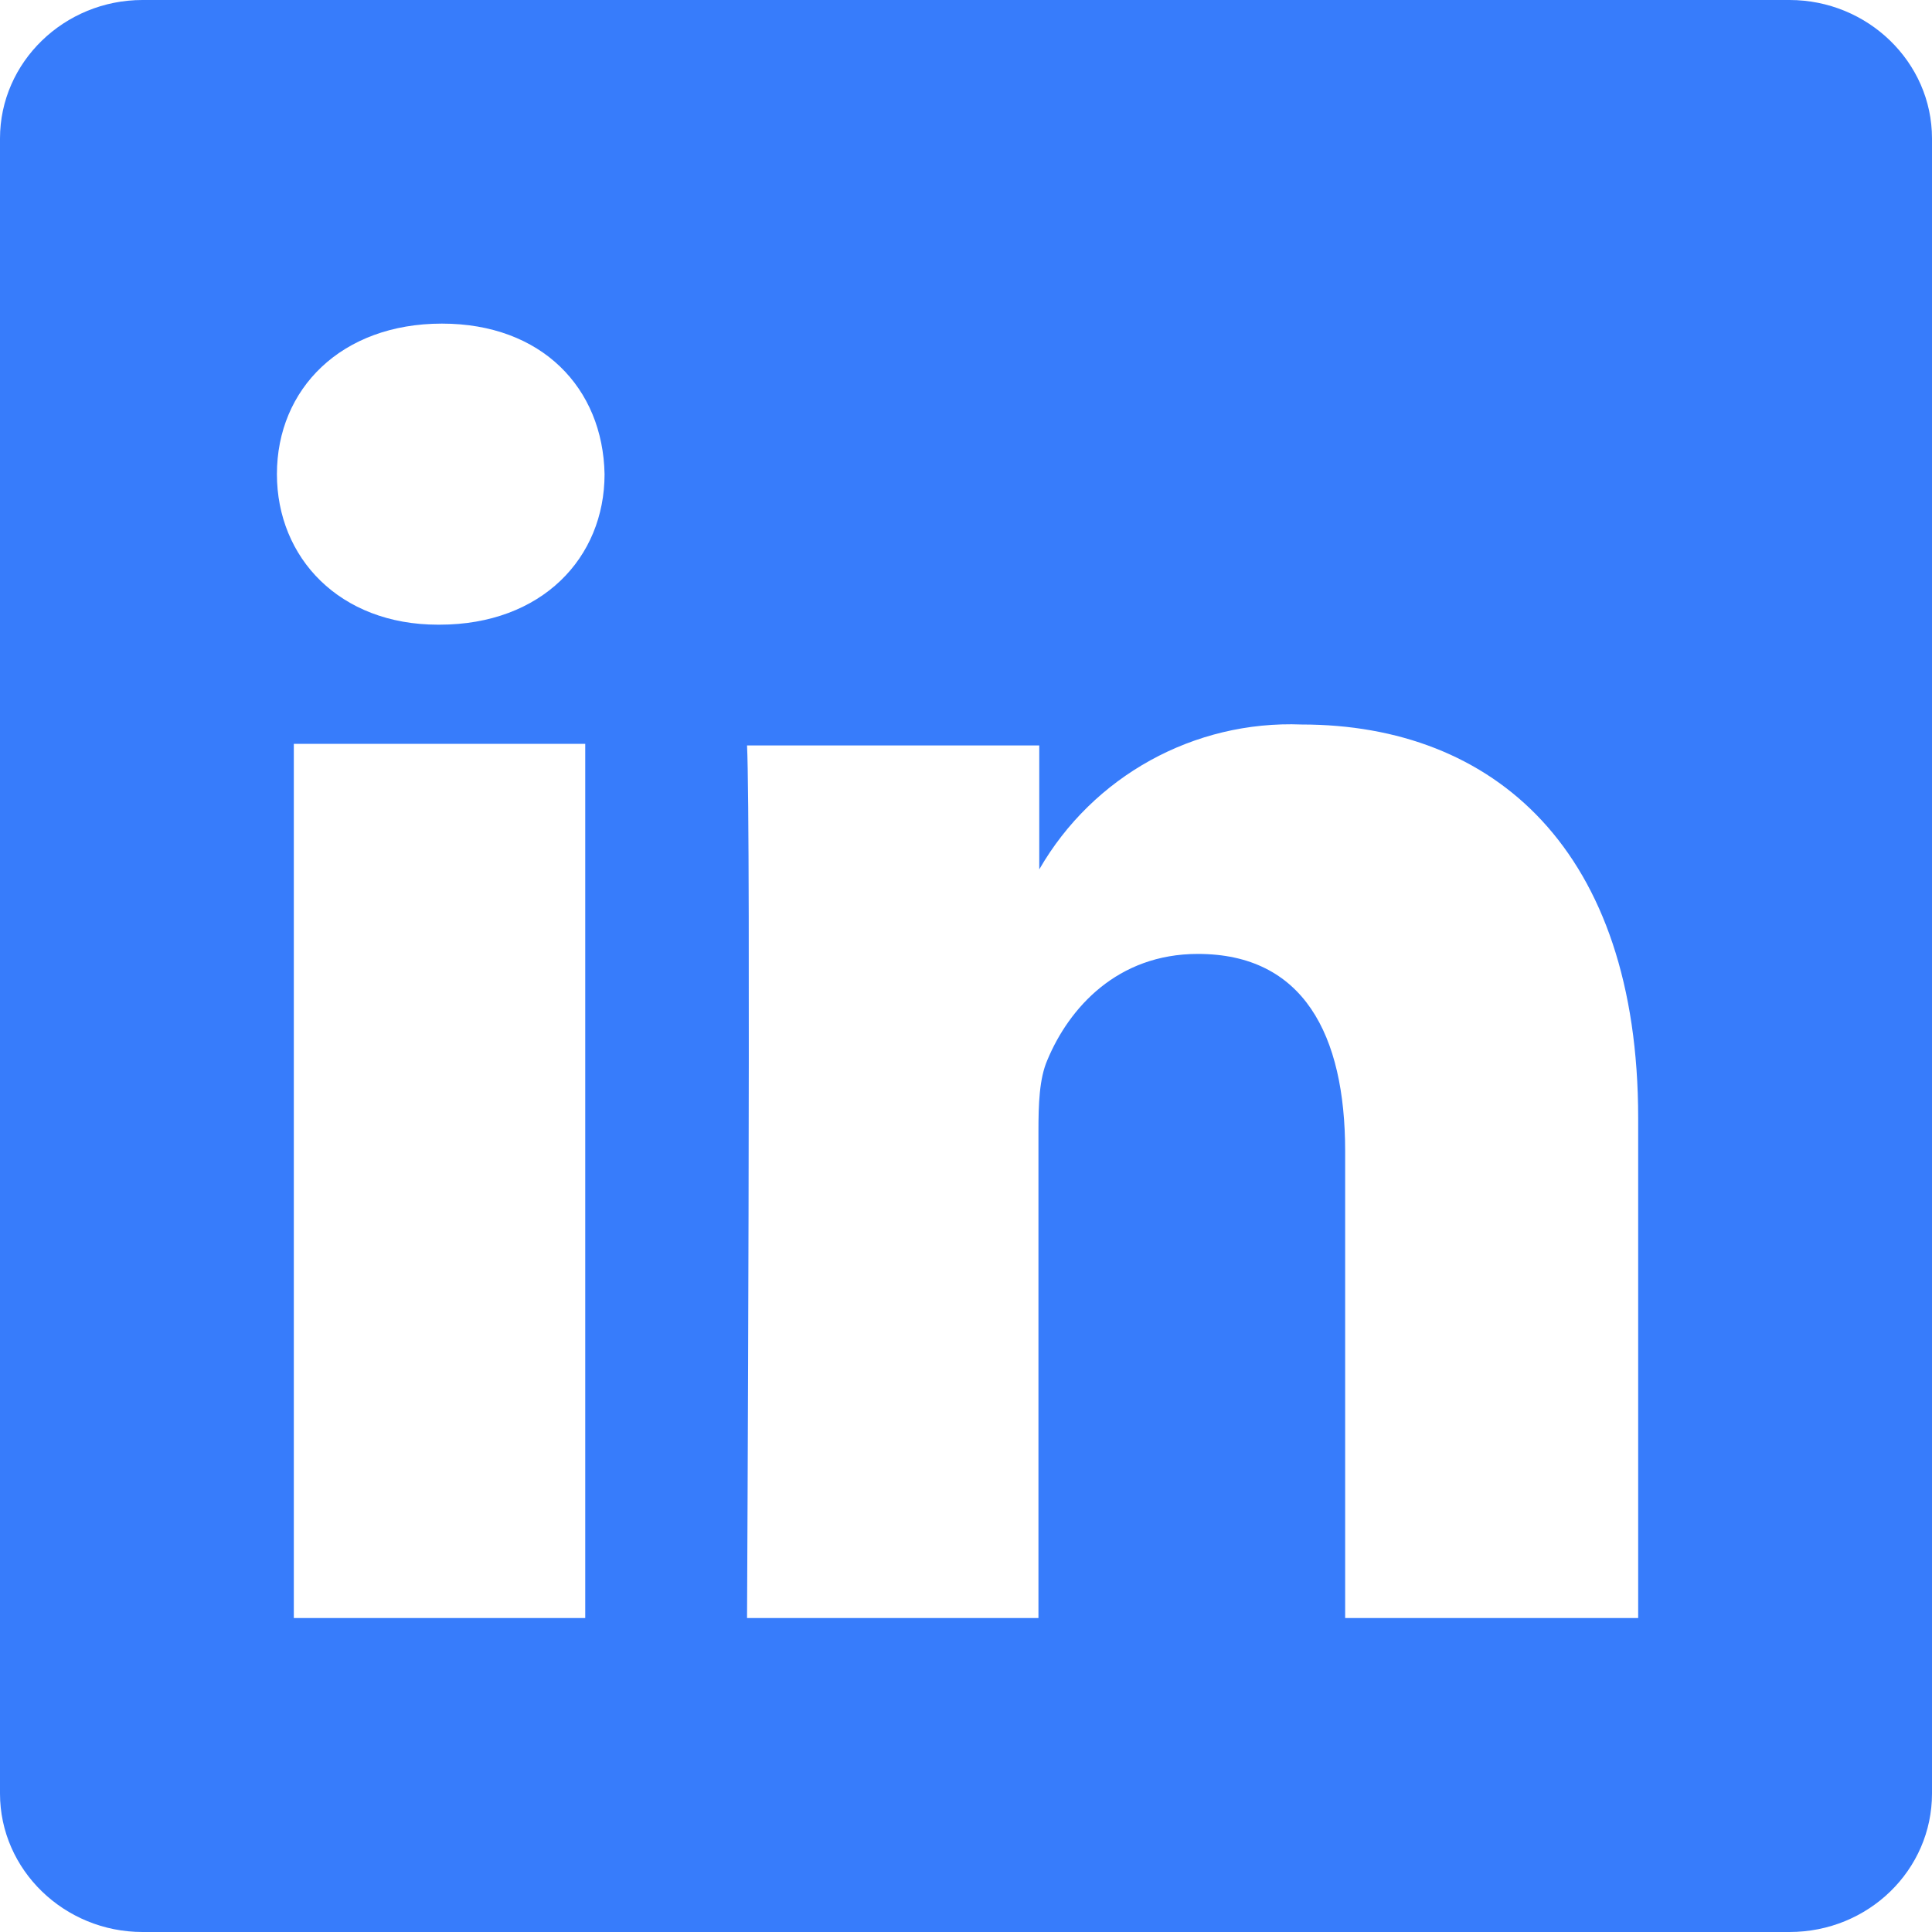
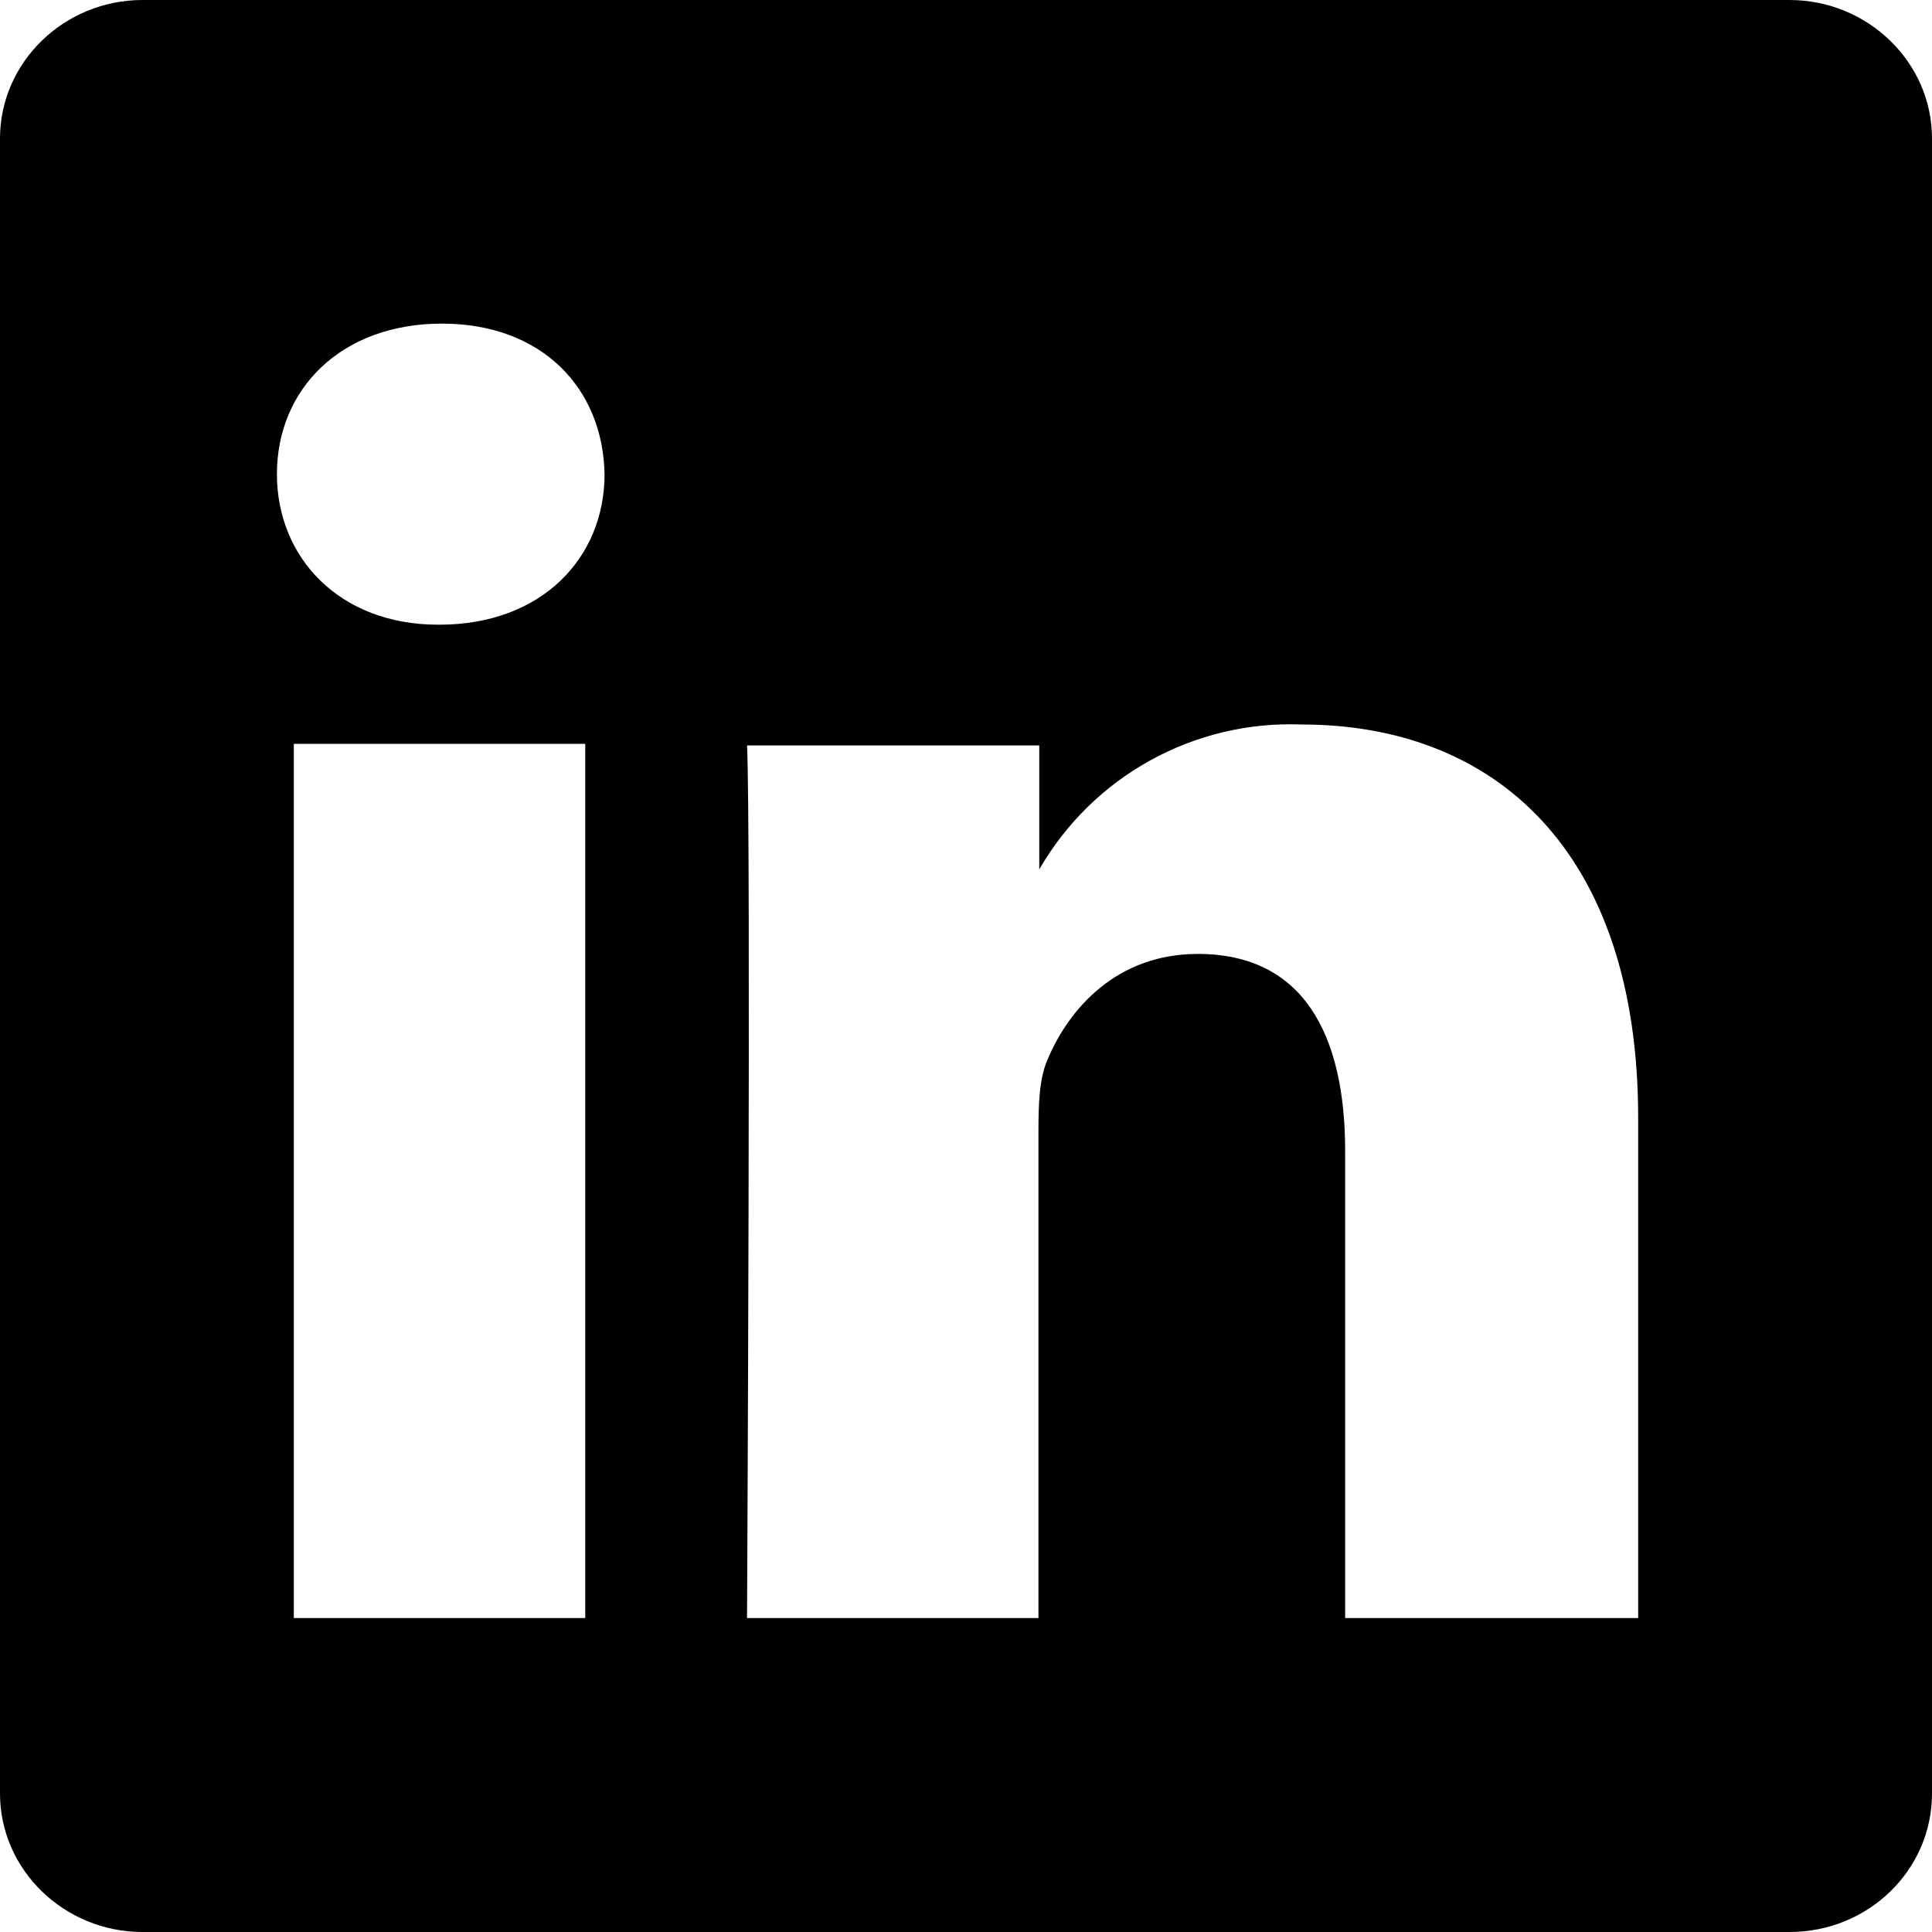
- <svg xmlns="http://www.w3.org/2000/svg" width="24" height="24" viewBox="0 0 24 24" fill="#377CFB">
+ <svg xmlns="http://www.w3.org/2000/svg" width="24" height="24" viewBox="0 0 24 24" fill="#000000">
  <path d="M22.23 0H1.77C.8 0 0 .77 0 1.72v20.56C0 23.23.8 24 1.77 24h20.46c.98 0 1.77-.77 1.77-1.72V1.72C24 .77 23.2 0 22.23 0zM7.27 20.1H3.65V9.24h3.62V20.1zM5.47 7.76h-.03c-1.22 0-2-.83-2-1.87 0-1.06.8-1.87 2.05-1.87 1.24 0 2 .8 2.02 1.87 0 1.04-.78 1.87-2.05 1.87zM20.34 20.1h-3.63v-5.8c0-1.45-.52-2.45-1.83-2.45-1 0-1.6.67-1.87 1.32-.1.23-.11.55-.11.88v6.05H9.28s.05-9.82 0-10.84h3.63v1.54a3.6 3.6 0 0 1 3.26-1.8c2.39 0 4.18 1.56 4.18 4.89v6.21z" />
</svg>
